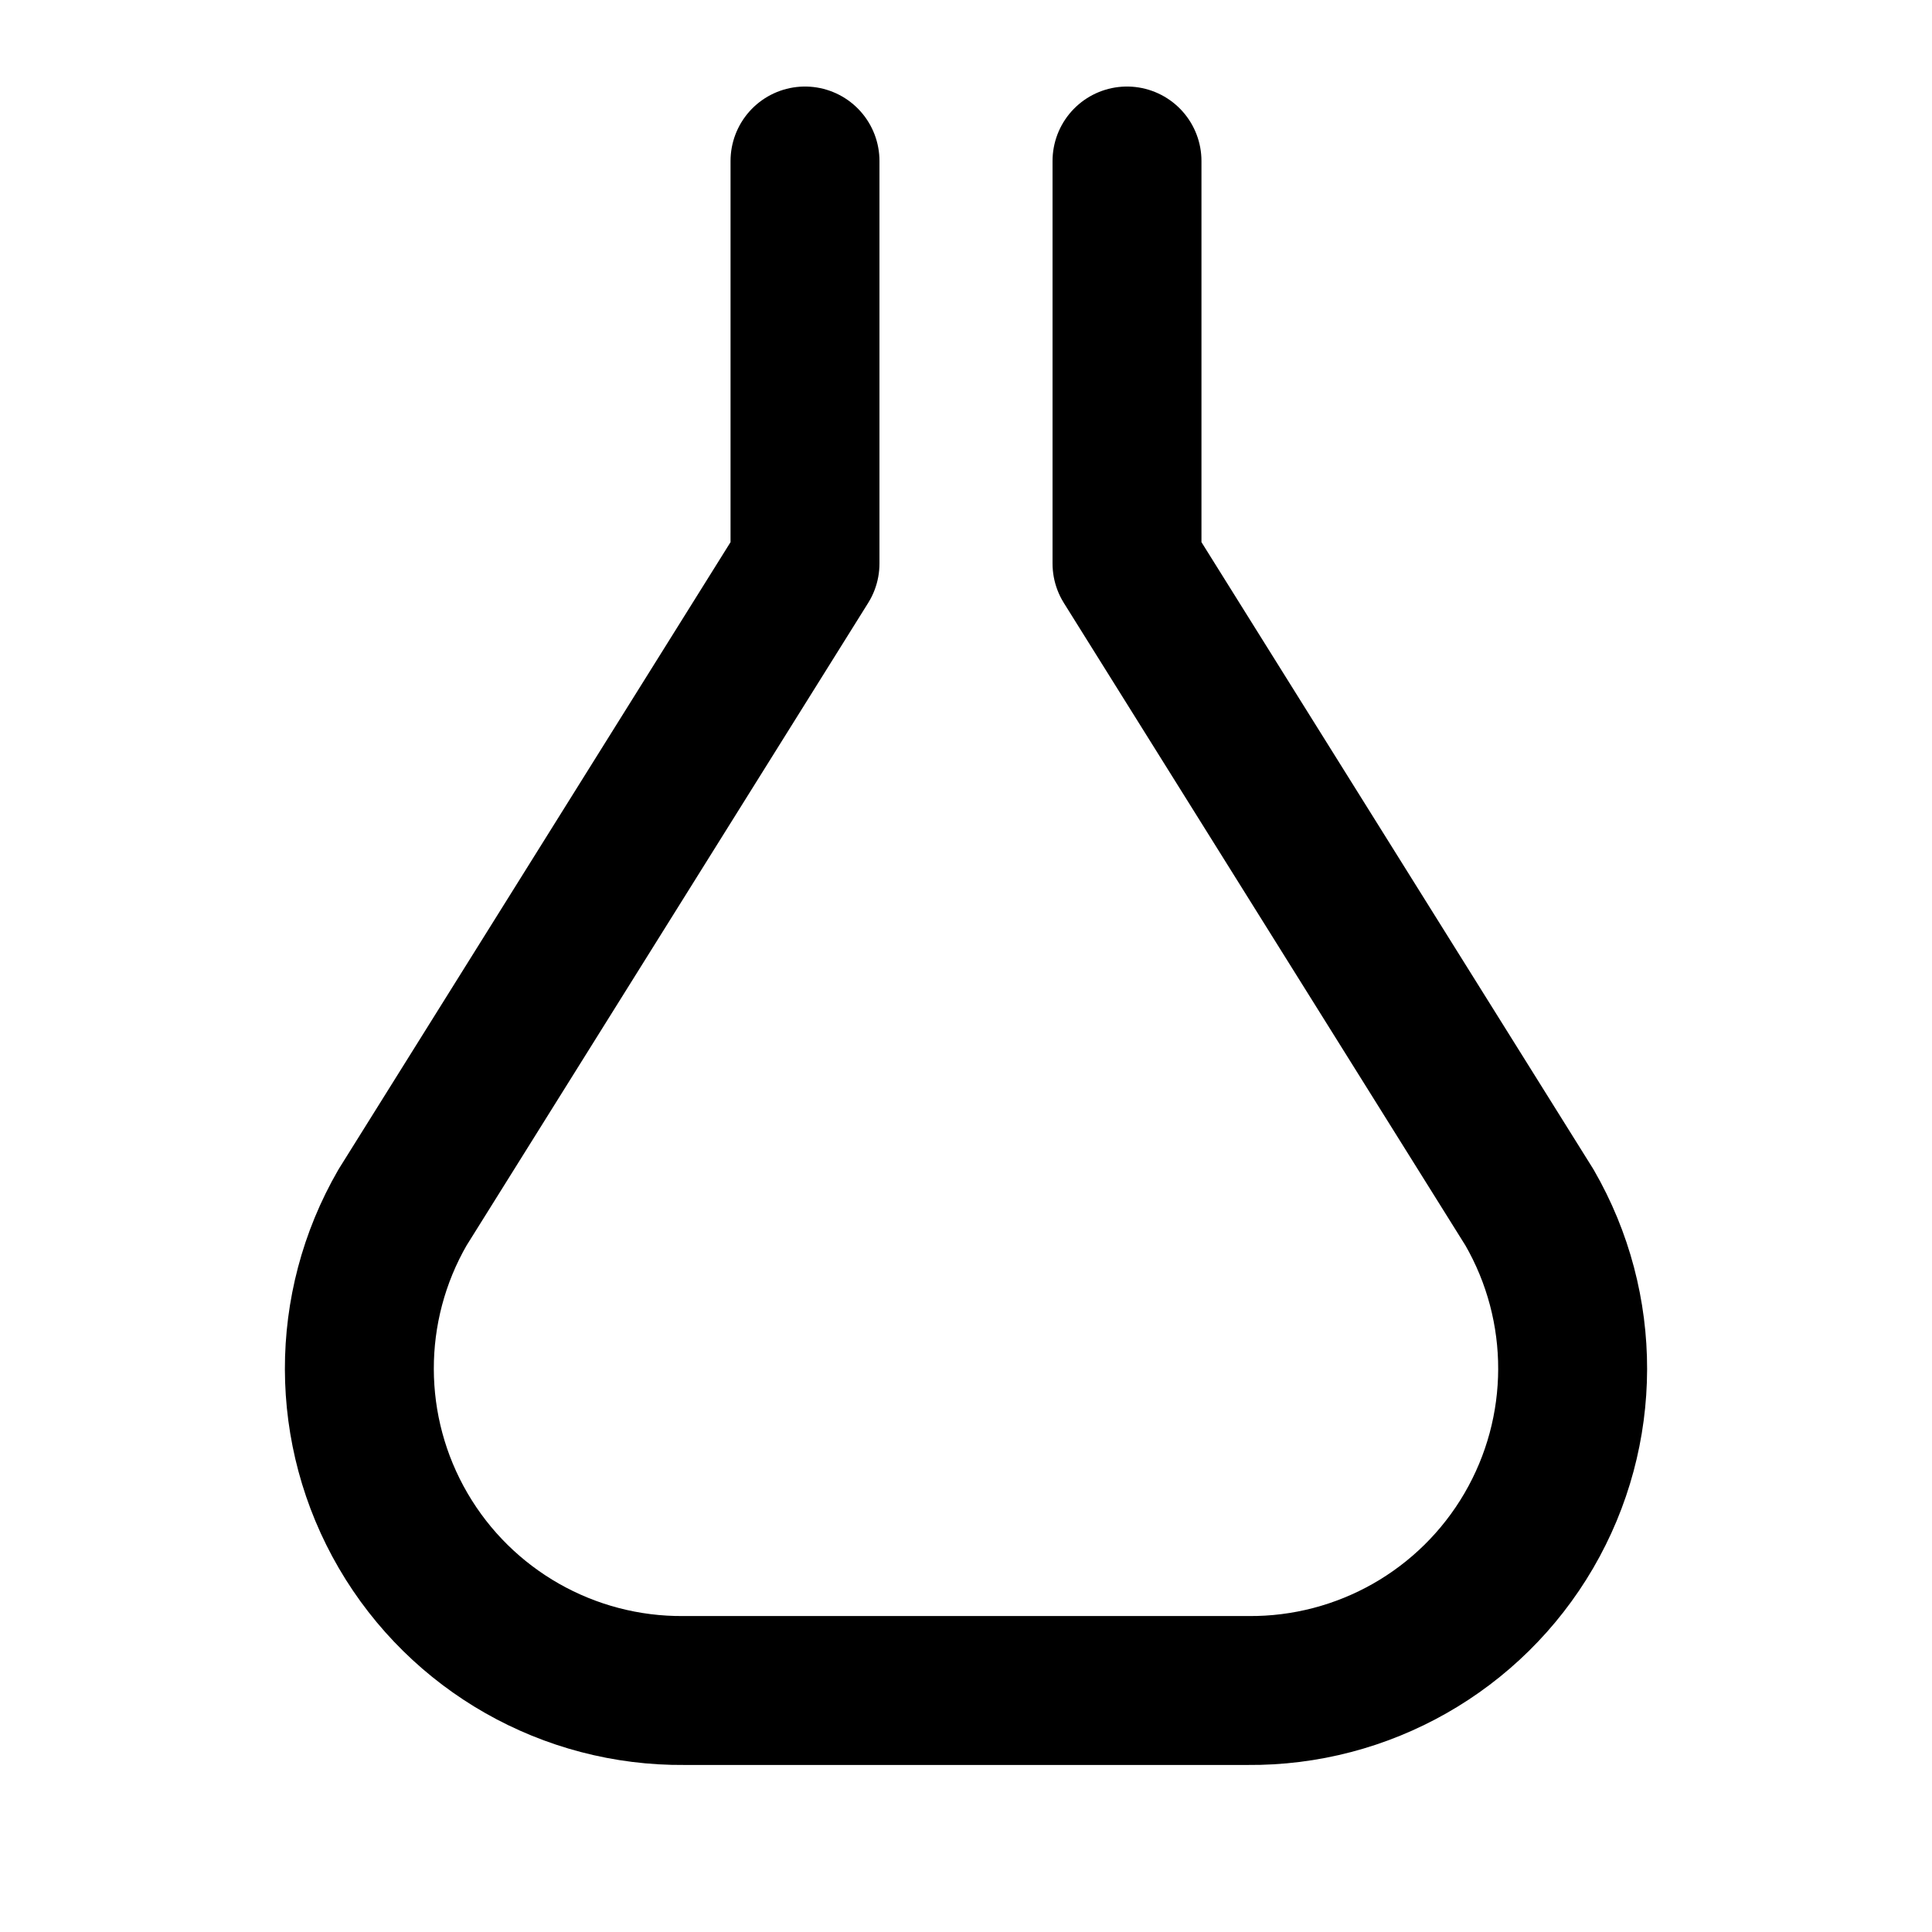
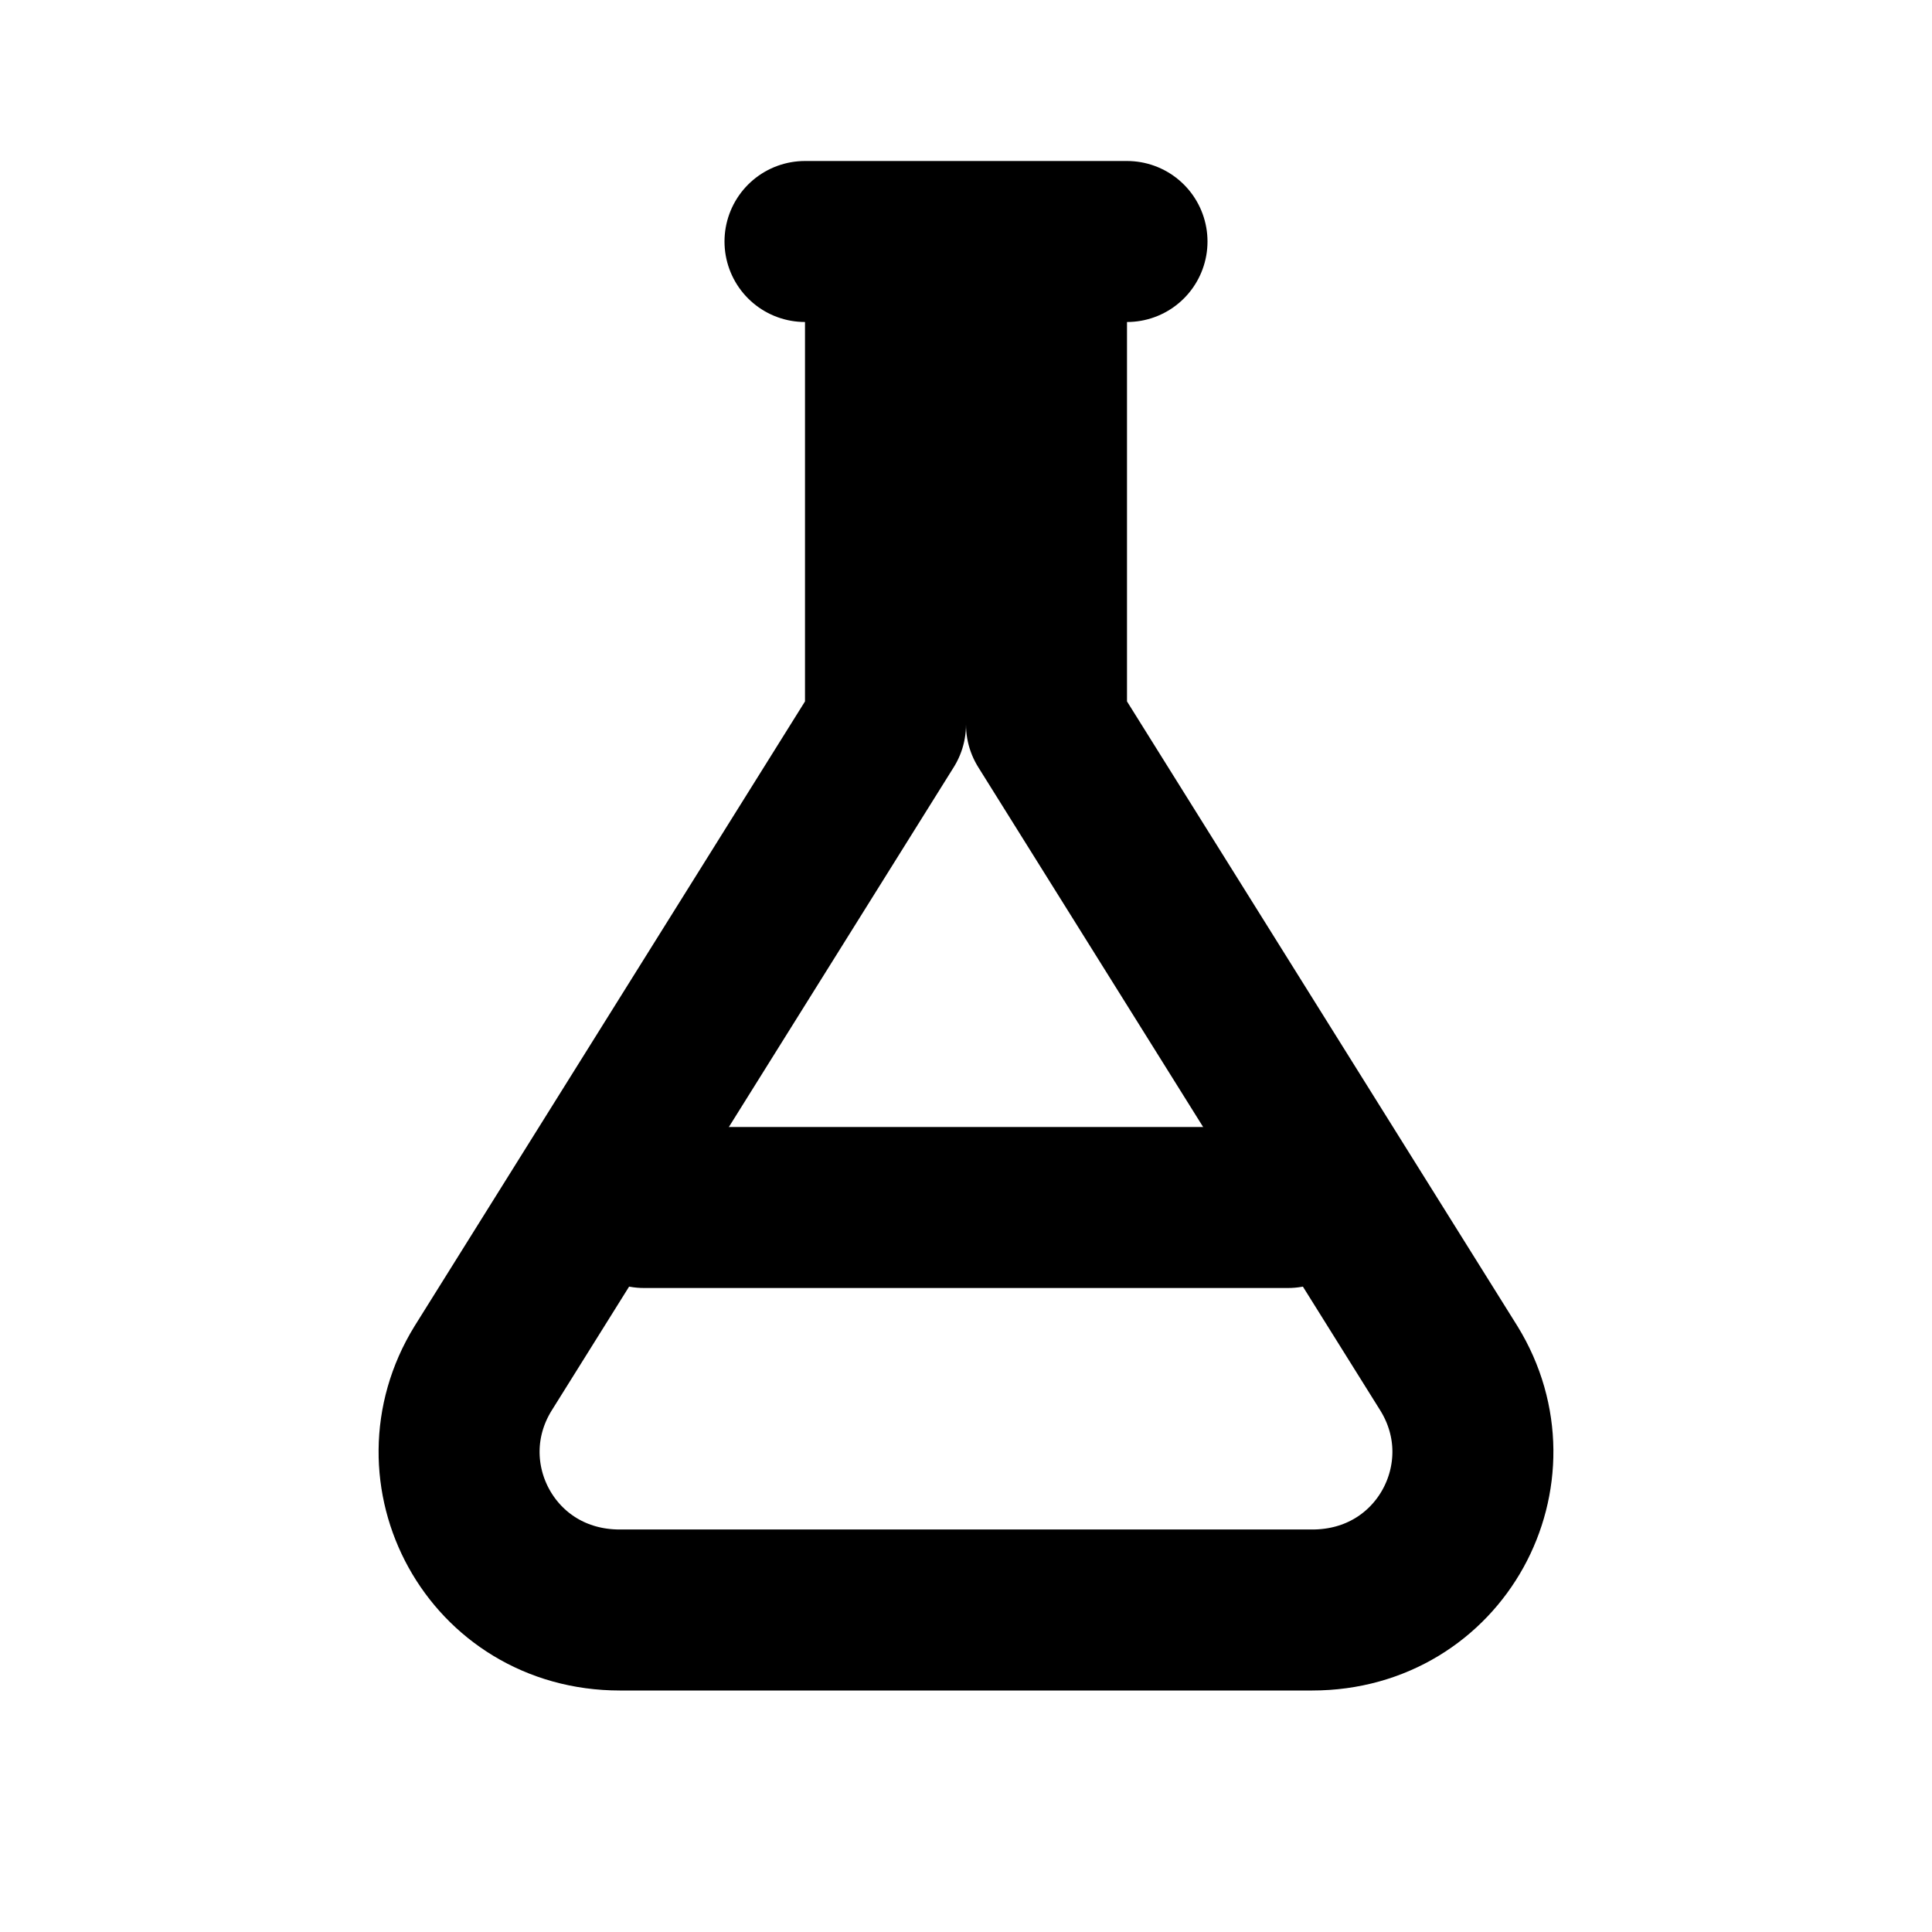
- <svg viewBox="0 0 24 24" fill="none" stroke="currentColor" stroke-width="1.85" stroke-linecap="round" stroke-linejoin="round">
-   <path d="M10 2v5l-5 8a4 4 0 0 0 3.5 6h7a4 4 0 0 0 3.5-6l-5-8V2" />
+ <svg xmlns="http://www.w3.org/2000/svg" viewBox="0 0 24 24" fill="none">
+   <path d="M10 3H14" stroke="currentColor" stroke-width="2" stroke-linecap="round" />
+   <path d="M11 3V9L6 17C5.2 18.3 6.1 20 7.7 20H16.3C17.9 20 18.8 18.3 18 17L13 9V3" stroke="currentColor" stroke-width="2" stroke-linejoin="round" />
+   <path d="M8 15H16" stroke="currentColor" stroke-width="2" stroke-linecap="round" />
</svg>
